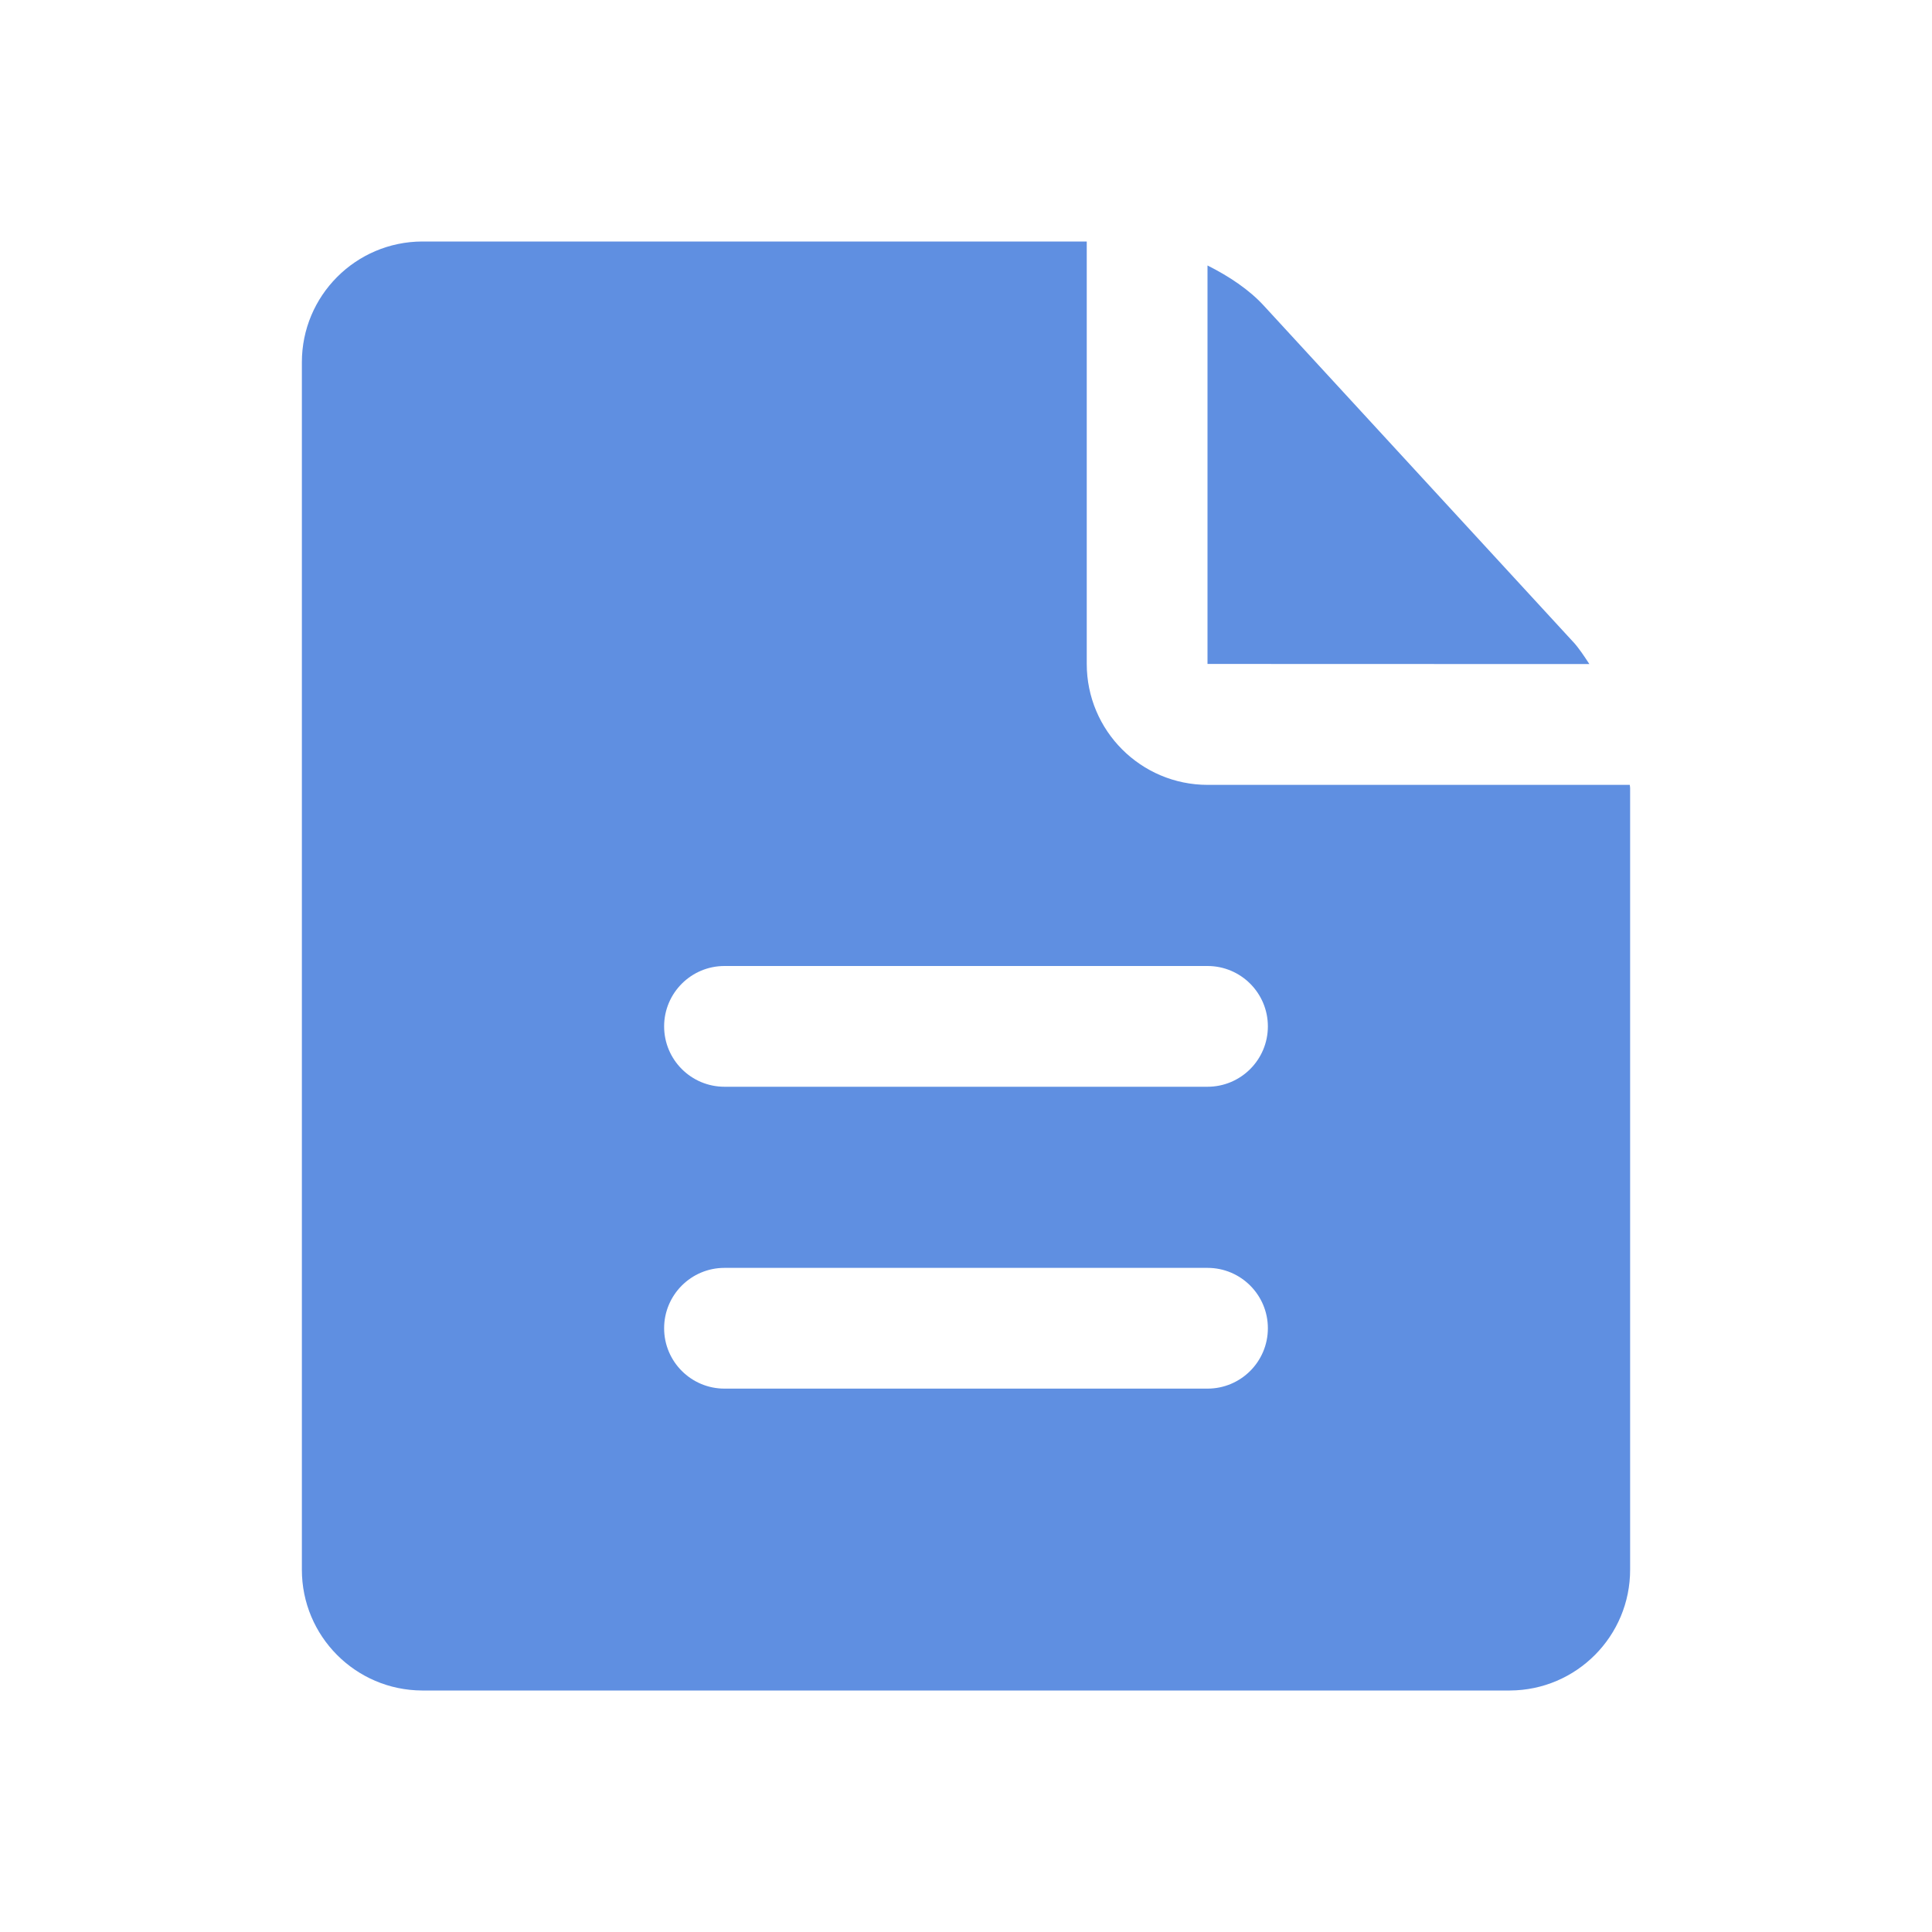
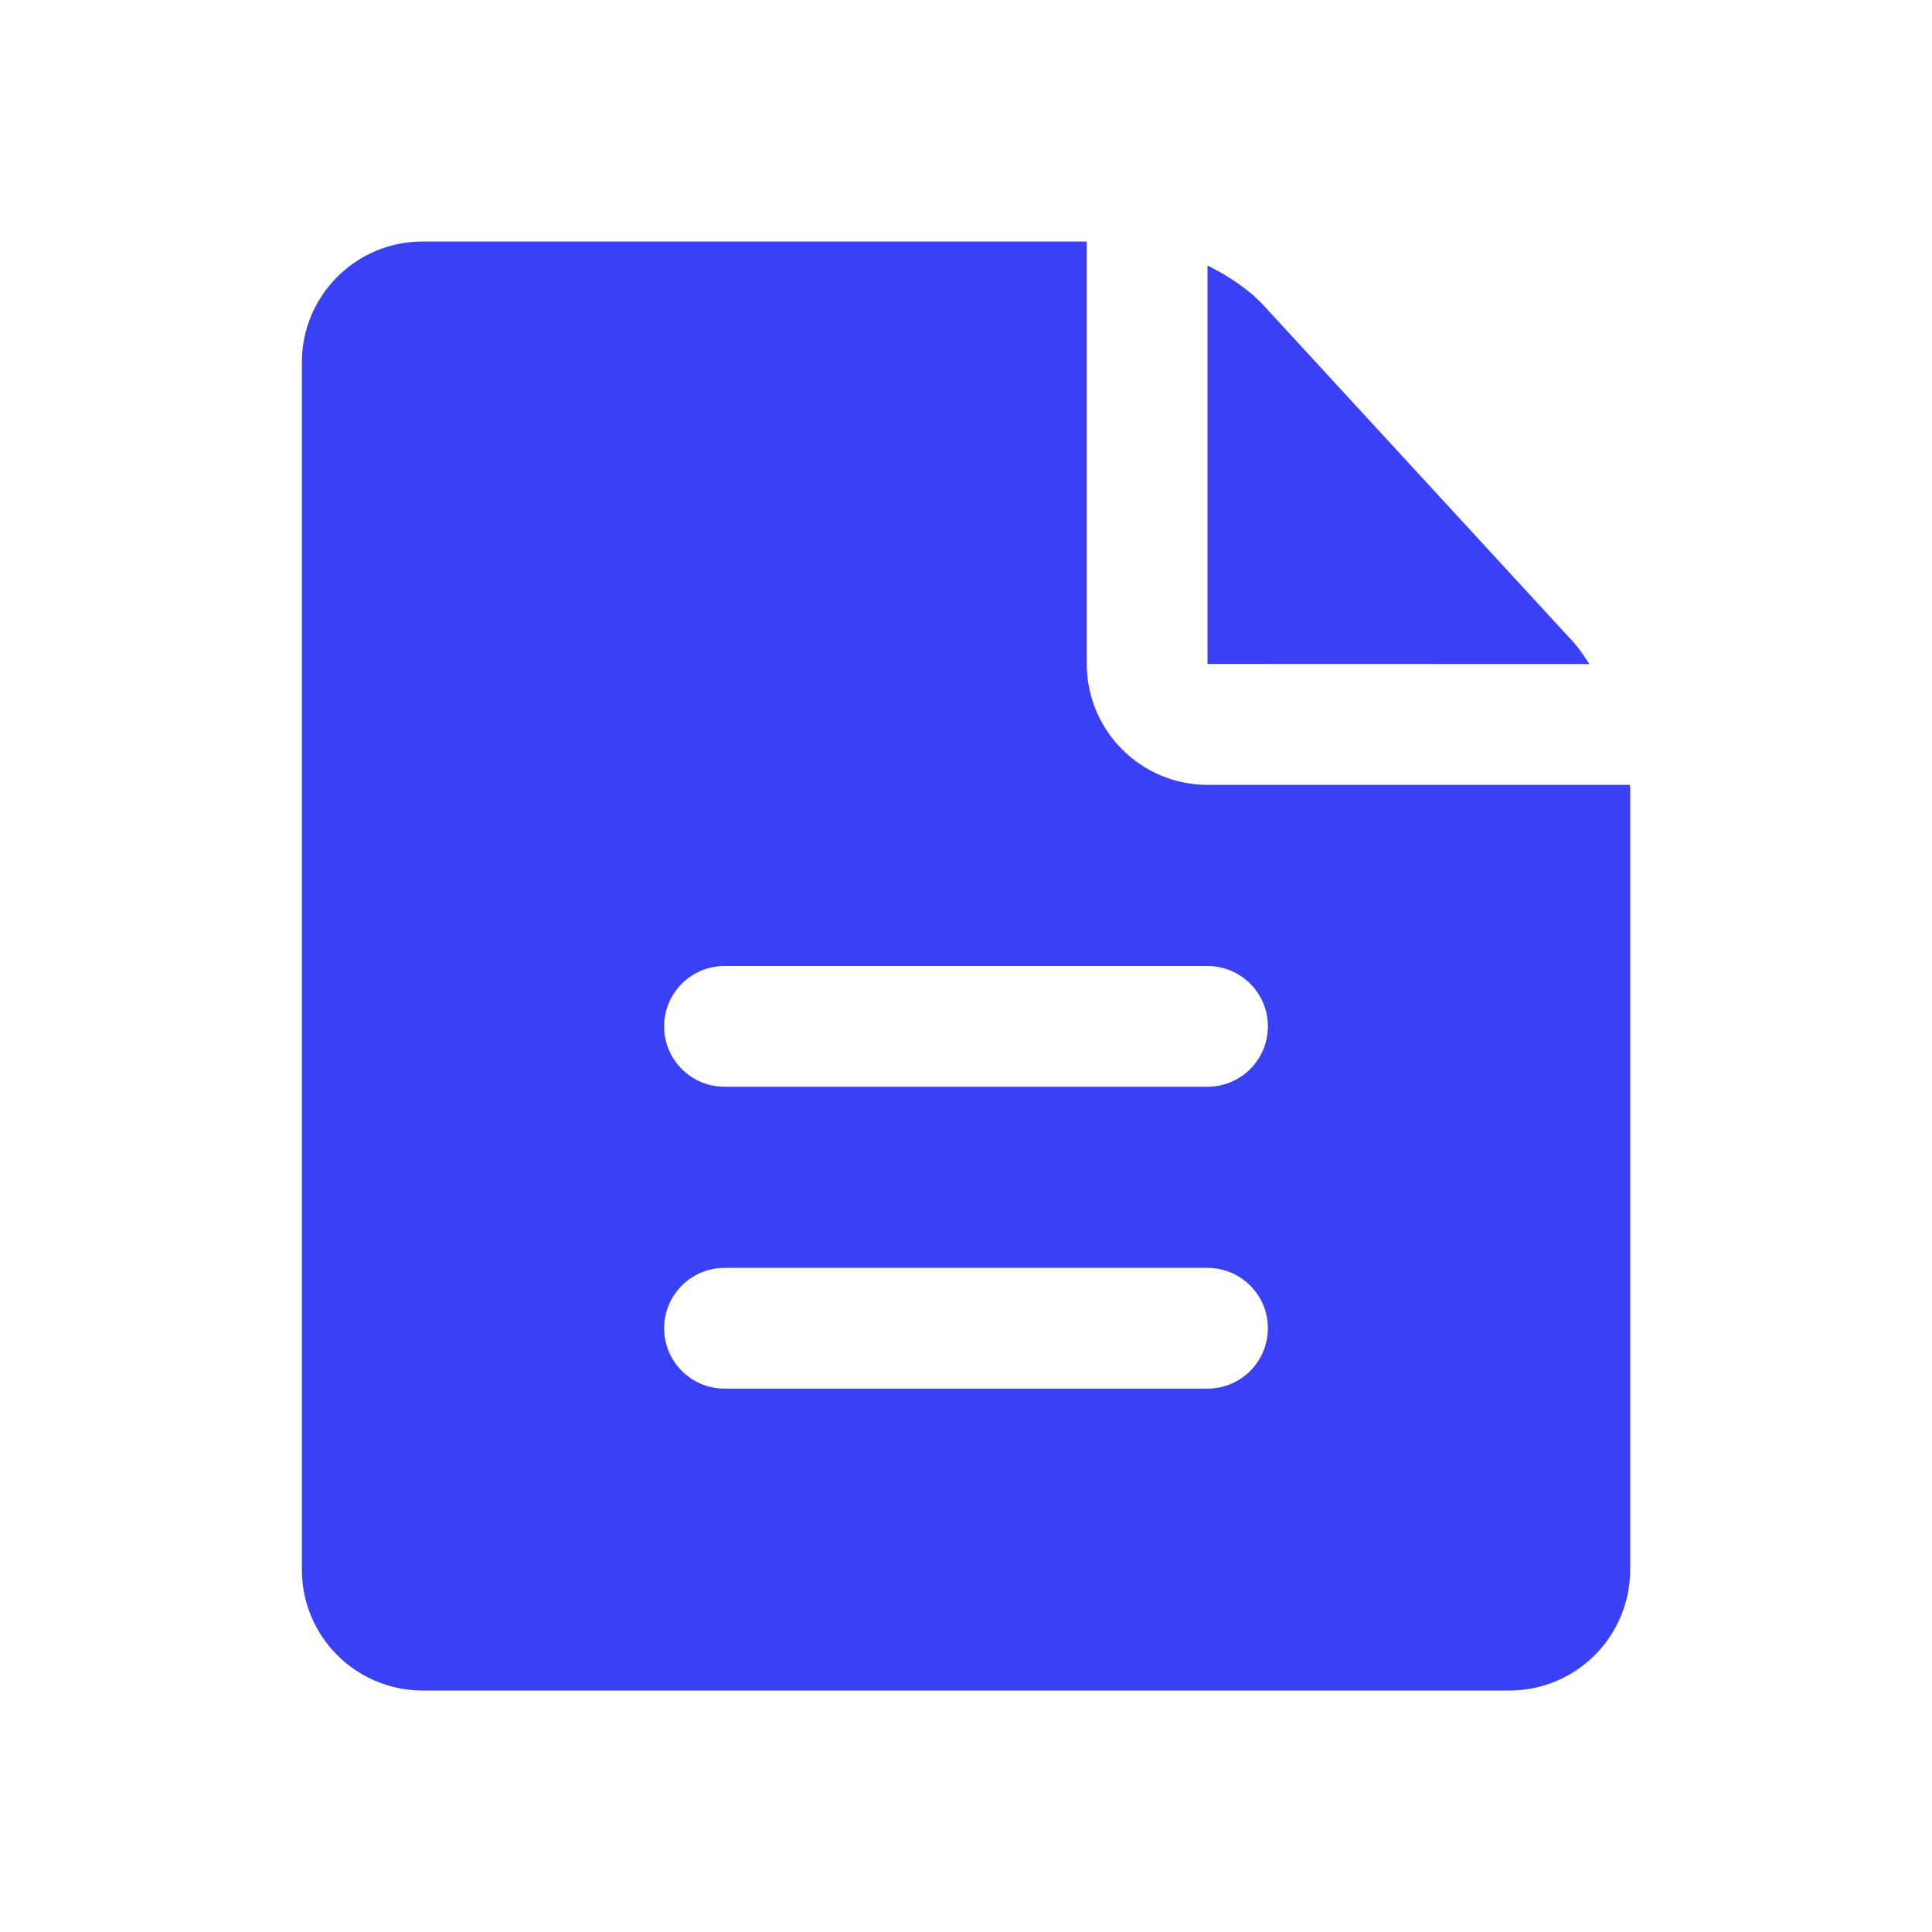
<svg xmlns="http://www.w3.org/2000/svg" t="1503924803400" class="icon" style="" viewBox="0 0 1024 1024" version="1.1" p-id="2431" width="48" height="48">
  <defs>
    <style type="text/css" />
  </defs>
-   <path d="M833.728 340.128l-163.904-178.144c-7.744-8.448-18.4-15.552-29.824-21.28v211.2l202.4 0.064c-2.752-4.192-5.536-8.448-8.64-11.84" p-id="2432" fill="#5f8fe1" />
-   <path d="M640 576h-256a32 32 0 1 1 0-64h256a32 32 0 1 1 0 64m0 160h-256a32 32 0 1 1 0-64h256a32 32 0 1 1 0 64m223.808-320h-223.744A64.128 64.128 0 0 1 576 351.872V128H223.808A64 64 0 0 0 160 192.064v639.84A64 64 0 0 0 223.744 896h576.512A64 64 0 0 0 864 831.84V417.632c0-0.544-0.16-1.12-0.192-1.664" p-id="2433" fill="#5f8fe1" />
+   <path d="M833.728 340.128l-163.904-178.144c-7.744-8.448-18.4-15.552-29.824-21.28v211.2l202.4 0.064c-2.752-4.192-5.536-8.448-8.64-11.84" p-id="2432" fill="#3a40f5" />
+   <path d="M640 576h-256a32 32 0 1 1 0-64h256a32 32 0 1 1 0 64m0 160h-256a32 32 0 1 1 0-64h256a32 32 0 1 1 0 64m223.808-320h-223.744A64.128 64.128 0 0 1 576 351.872V128H223.808A64 64 0 0 0 160 192.064v639.84A64 64 0 0 0 223.744 896h576.512A64 64 0 0 0 864 831.84V417.632c0-0.544-0.16-1.12-0.192-1.664" p-id="2433" fill="#3a40f5" />
</svg>
